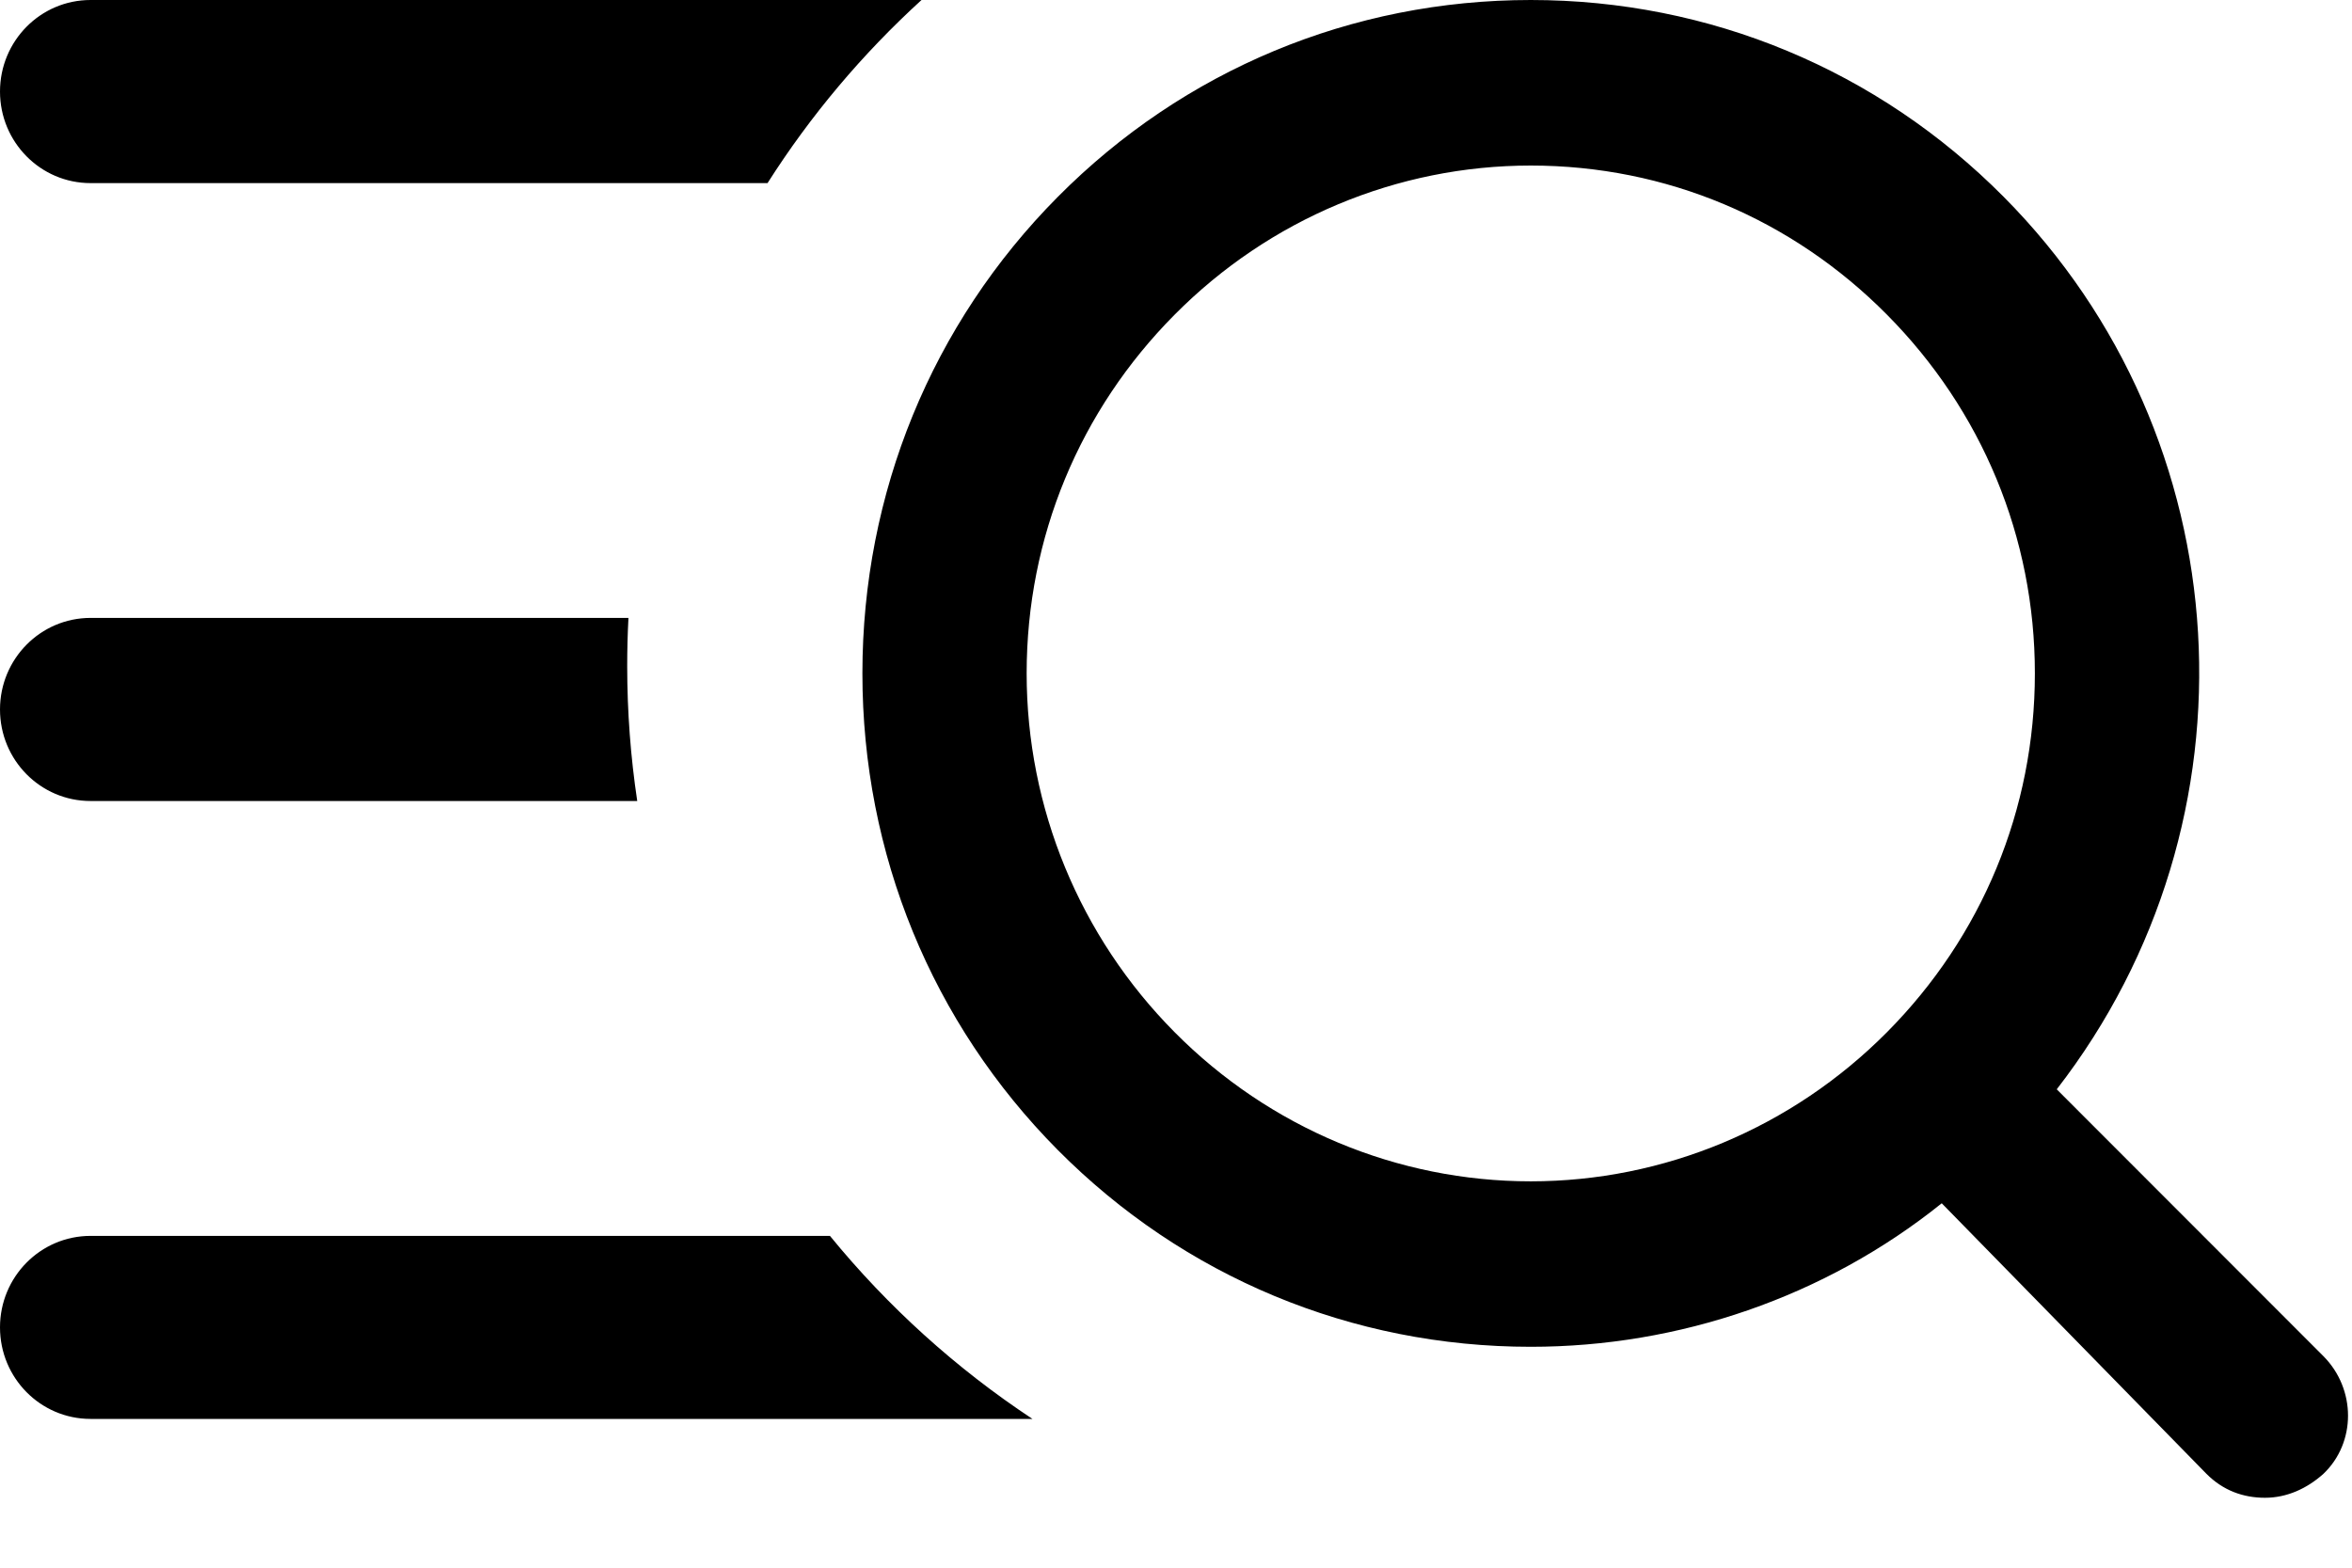
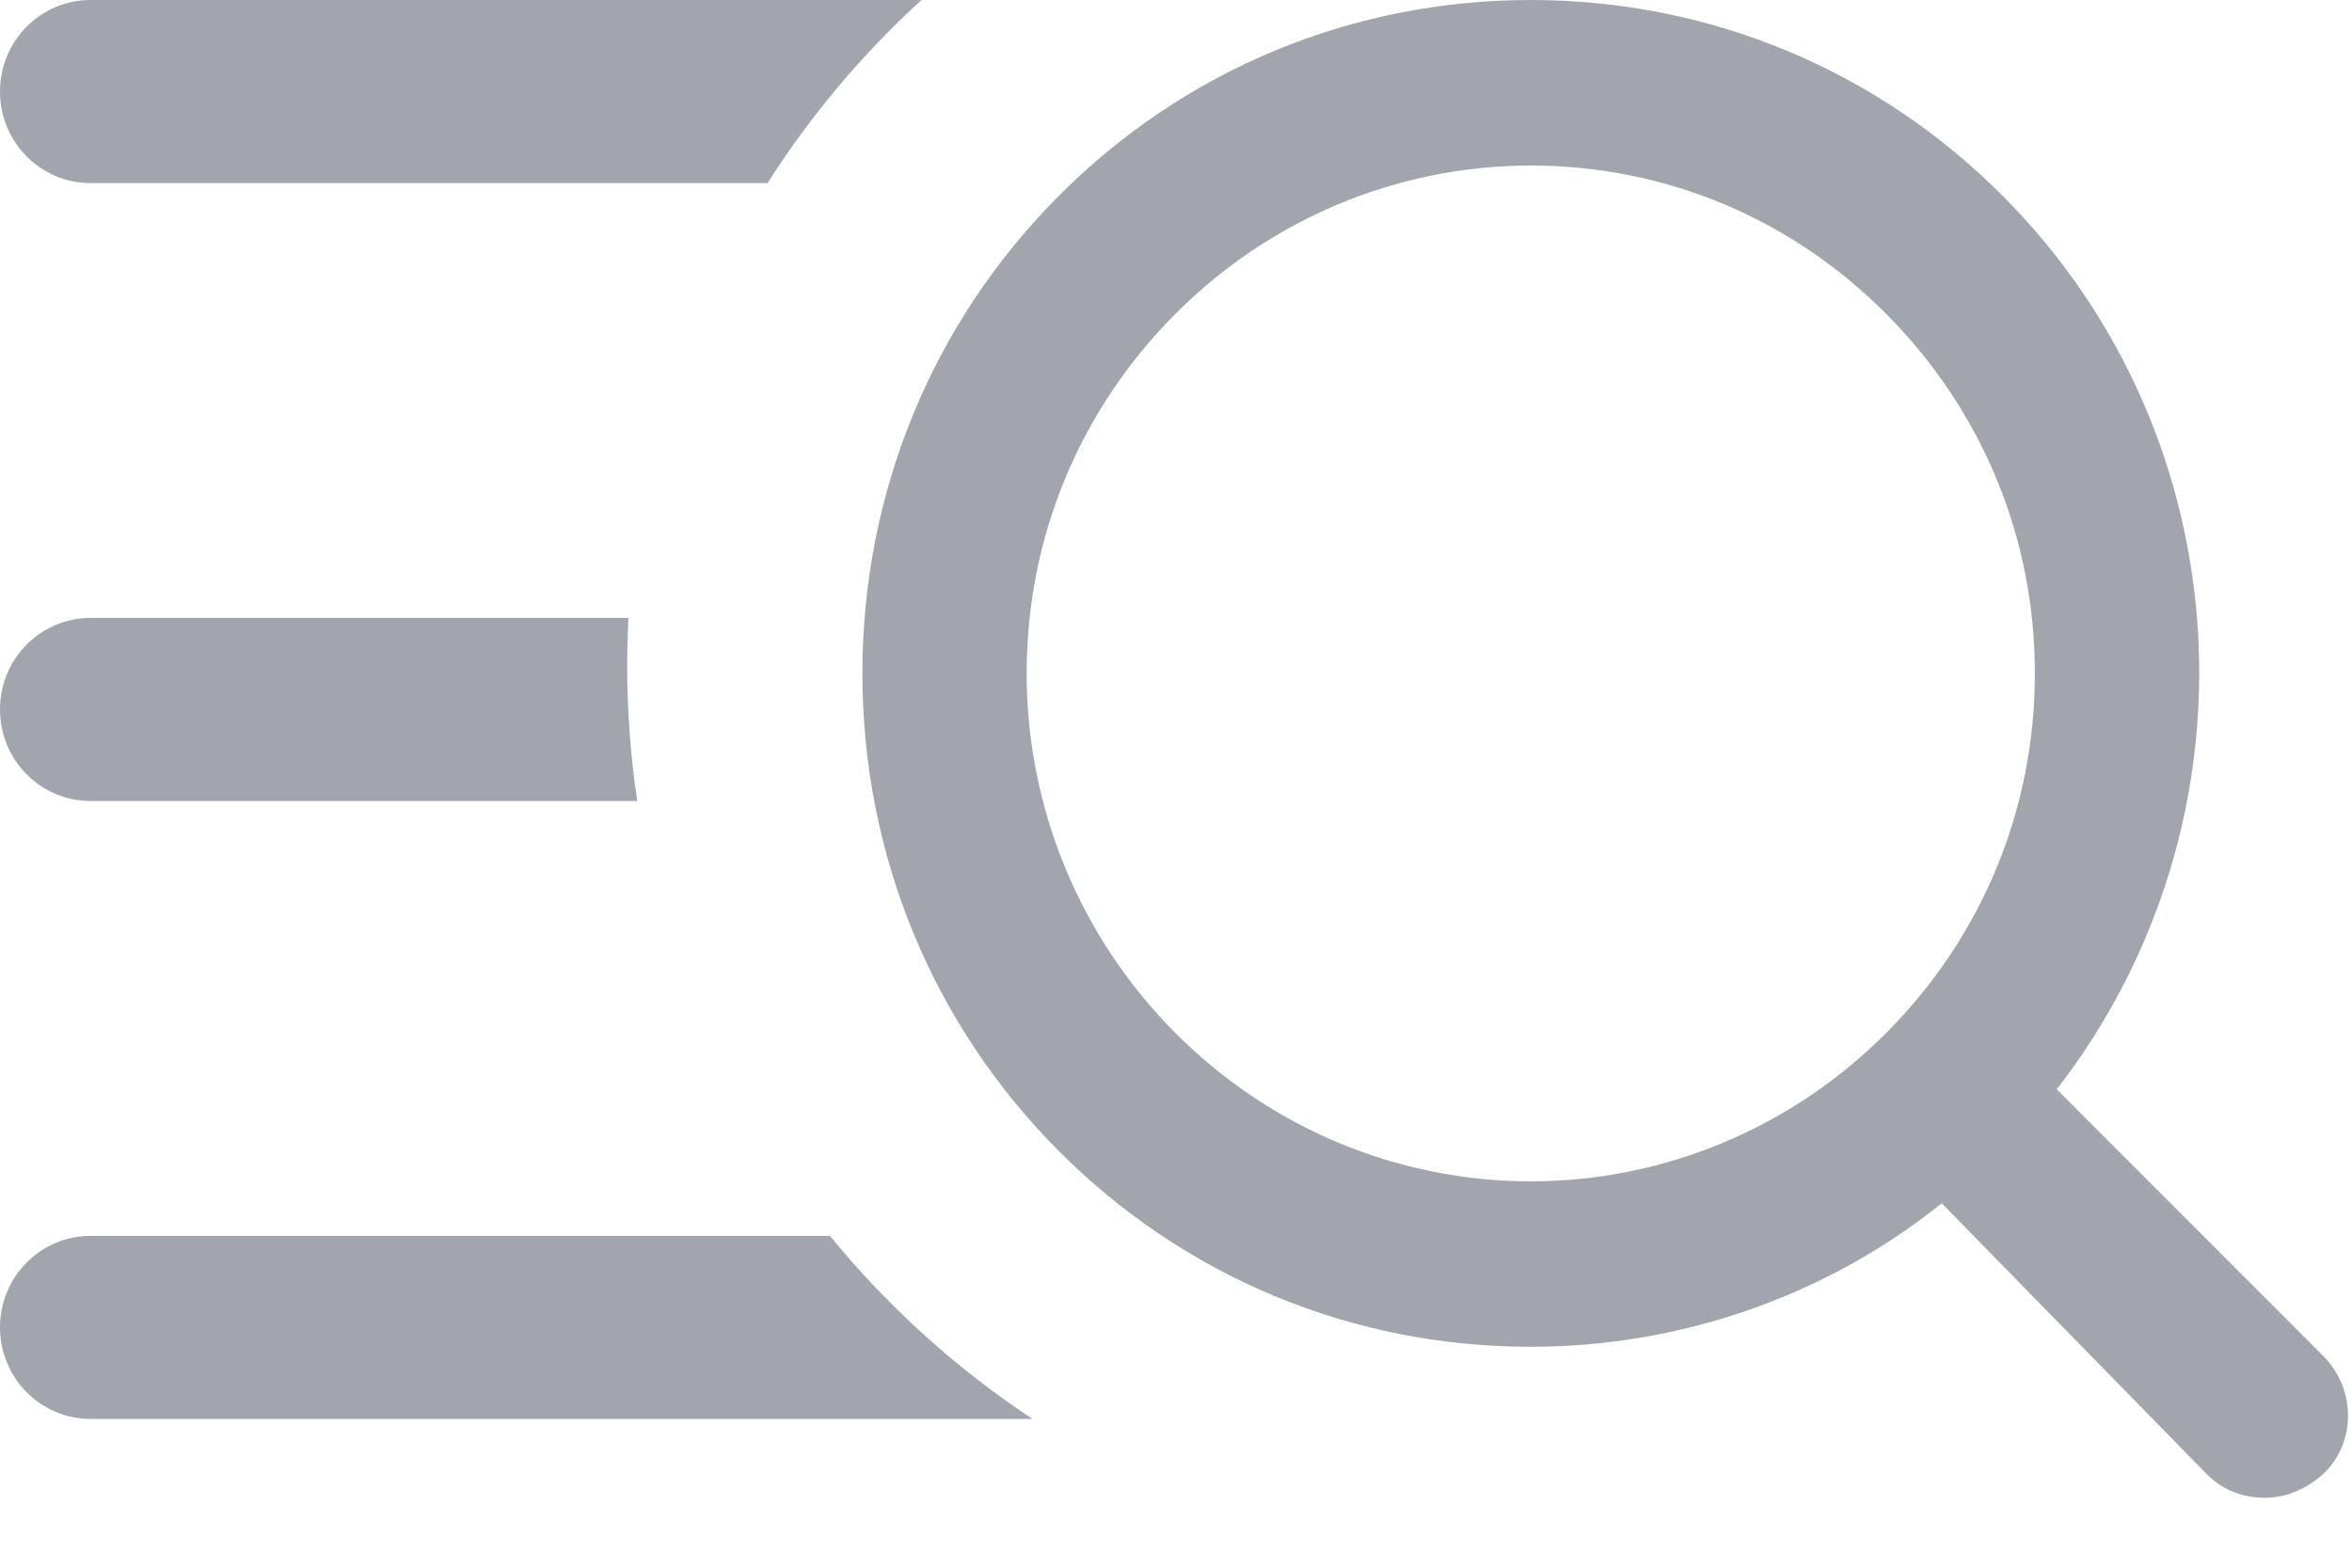
- <svg xmlns="http://www.w3.org/2000/svg" width="30" height="20" viewBox="0 0 30 20">
-   <path fill-rule="evenodd" clip-rule="evenodd" d="M1.155 0H11.754C11.001 0.687 10.339 1.472 9.79 2.336H1.155C0.517 2.336 0 1.813 0 1.168C0 0.522 0.517 0 1.155 0ZM1.155 7.883H8.016C8.005 8.087 8 8.293 8 8.5C8 9.084 8.044 9.658 8.128 10.219H1.155C0.517 10.219 0 9.697 0 9.051C0 8.406 0.517 7.883 1.155 7.883ZM1.155 15.767H10.586C11.323 16.669 12.194 17.458 13.169 18.102H1.155C0.517 18.102 0 17.58 0 16.934C0 16.289 0.517 15.767 1.155 15.767ZM26.234 13.897L29.635 17.301L29.635 17.301C30.054 17.723 30.054 18.404 29.635 18.803C29.425 18.991 29.169 19.108 28.89 19.108C28.61 19.108 28.354 19.014 28.144 18.803L24.767 15.351C23.276 16.549 21.413 17.182 19.525 17.182C17.243 17.182 15.099 16.29 13.492 14.671C11.885 13.051 11 10.892 11 8.591C11 6.292 11.885 4.131 13.492 2.512C15.099 0.892 17.242 0 19.525 0C21.807 0 23.951 0.892 25.558 2.512C28.61 5.587 28.889 10.469 26.234 13.897ZM24.068 13.169C25.28 11.948 25.955 10.328 25.955 8.591C25.955 6.854 25.279 5.235 24.068 4.014C22.857 2.792 21.249 2.112 19.525 2.112C17.824 2.112 16.194 2.793 14.983 4.014C13.771 5.234 13.095 6.854 13.095 8.591C13.095 10.305 13.771 11.948 14.983 13.169C16.194 14.39 17.824 15.071 19.525 15.071C21.226 15.071 22.857 14.389 24.068 13.169Z" />
+ <svg xmlns="http://www.w3.org/2000/svg" width="30" height="20" viewBox="0 0 30 20" fill="none">
+   <path fill-rule="evenodd" clip-rule="evenodd" d="M1.155 0H11.754C11.001 0.687 10.339 1.472 9.79 2.336H1.155C0.517 2.336 0 1.813 0 1.168C0 0.522 0.517 0 1.155 0ZM1.155 7.883H8.016C8.005 8.087 8 8.293 8 8.5C8 9.084 8.044 9.658 8.128 10.219H1.155C0.517 10.219 0 9.697 0 9.051C0 8.406 0.517 7.883 1.155 7.883ZM1.155 15.767H10.586C11.323 16.669 12.194 17.458 13.169 18.102H1.155C0.517 18.102 0 17.58 0 16.934C0 16.289 0.517 15.767 1.155 15.767ZM26.234 13.897L29.635 17.301L29.635 17.301C30.054 17.723 30.054 18.404 29.635 18.803C29.425 18.991 29.169 19.108 28.89 19.108C28.61 19.108 28.354 19.014 28.144 18.803L24.767 15.351C23.276 16.549 21.413 17.182 19.525 17.182C17.243 17.182 15.099 16.29 13.492 14.671C11.885 13.051 11 10.892 11 8.591C11 6.292 11.885 4.131 13.492 2.512C15.099 0.892 17.242 0 19.525 0C21.807 0 23.951 0.892 25.558 2.512C28.61 5.587 28.889 10.469 26.234 13.897ZM24.068 13.169C25.28 11.948 25.955 10.328 25.955 8.591C25.955 6.854 25.279 5.235 24.068 4.014C22.857 2.792 21.249 2.112 19.525 2.112C17.824 2.112 16.194 2.793 14.983 4.014C13.771 5.234 13.095 6.854 13.095 8.591C13.095 10.305 13.771 11.948 14.983 13.169C16.194 14.39 17.824 15.071 19.525 15.071C21.226 15.071 22.857 14.389 24.068 13.169Z" fill="#A3A5AD" />
</svg>
